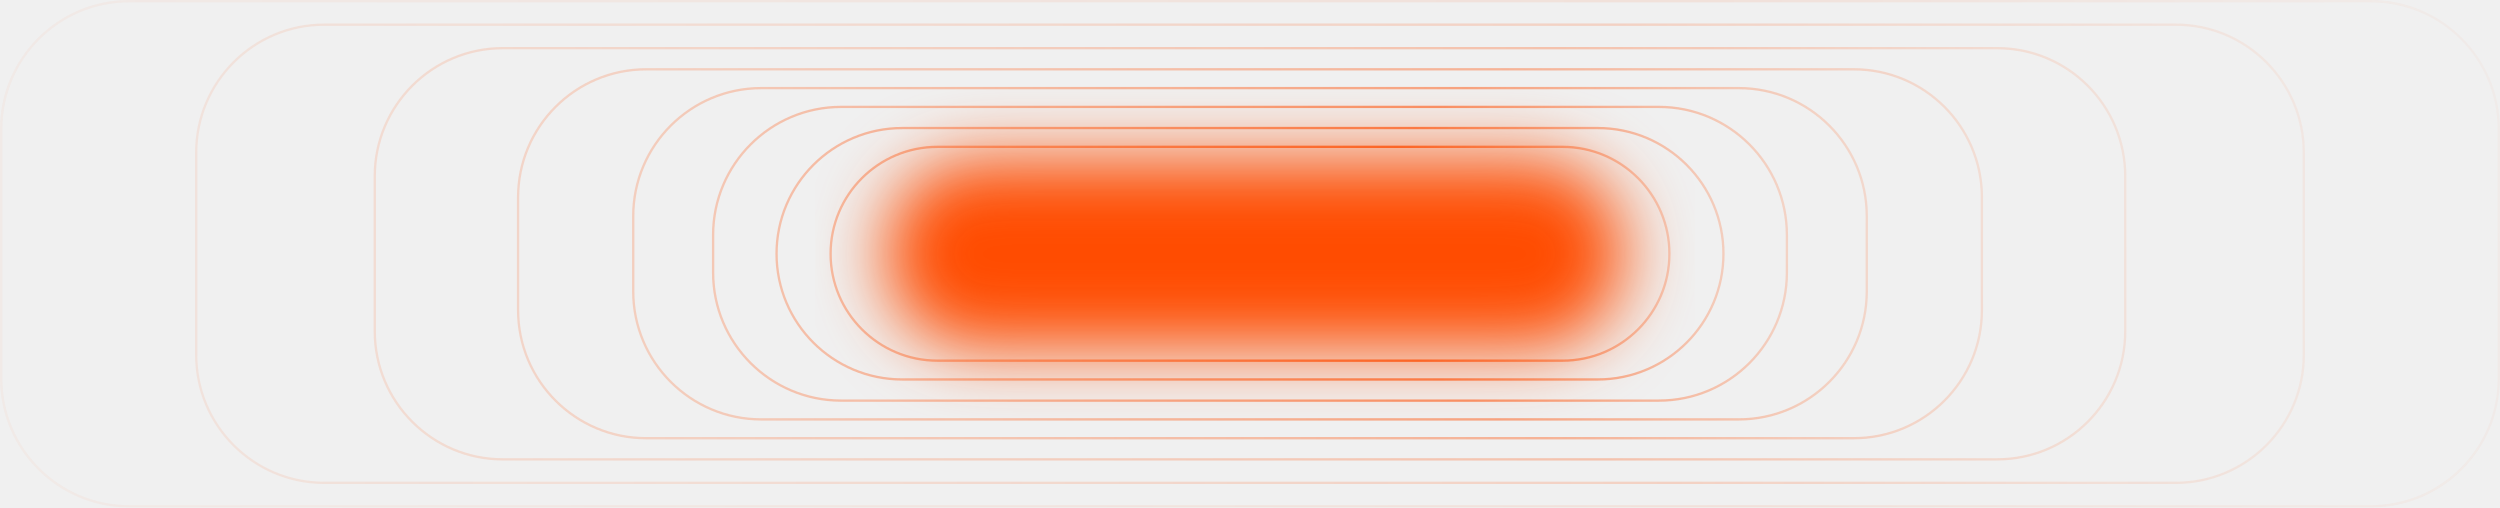
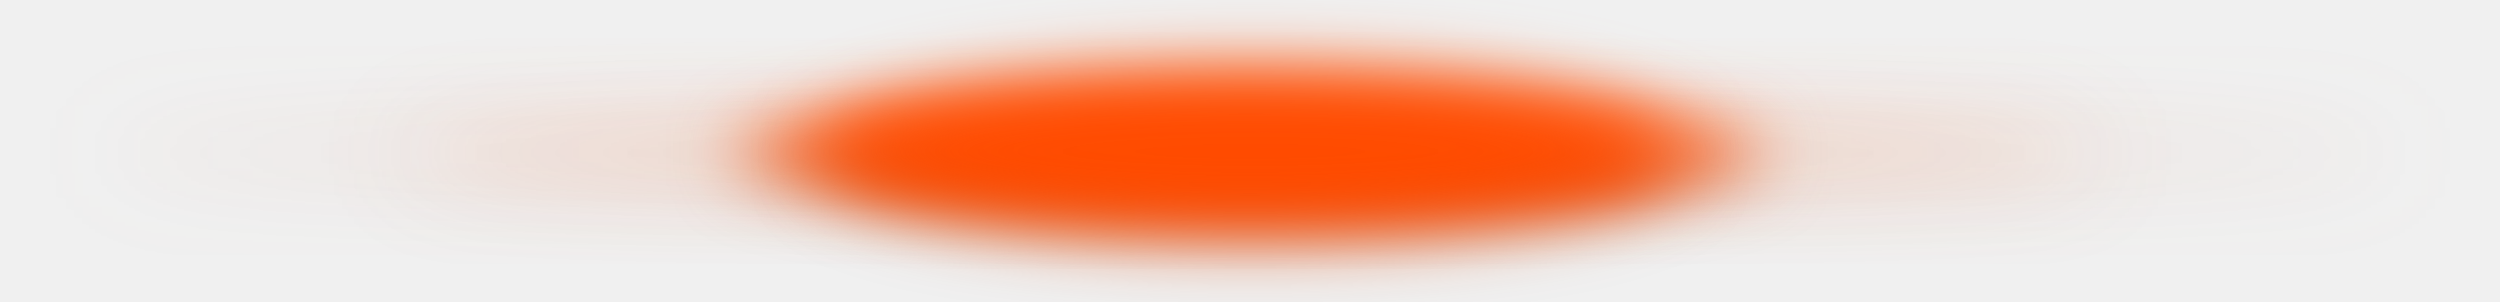
- <svg xmlns="http://www.w3.org/2000/svg" width="1064" height="216" viewBox="0 0 1064 216" fill="none">
-   <g clip-path="url(#clip0_277_1444)">
-     <g filter="url(#filter0_f_277_1444)">
-       <rect x="377" y="68" width="314" height="80" rx="39" fill="#FF4C01" />
-     </g>
-     <rect opacity="0.8" x="353.5" y="62.5" width="357" height="91" rx="45.5" stroke="url(#paint0_linear_277_1444)" />
-     <rect opacity="0.7" x="330.5" y="54.5" width="403" height="107" rx="53.5" stroke="url(#paint1_linear_277_1444)" />
-     <rect opacity="0.6" x="303.5" y="45.5" width="457" height="125" rx="54.5" stroke="url(#paint2_linear_277_1444)" />
-     <rect opacity="0.5" x="269.5" y="37.5" width="525" height="141" rx="54.5" stroke="url(#paint3_linear_277_1444)" />
-     <rect opacity="0.4" x="220.5" y="29.5" width="623" height="157" rx="54.5" stroke="url(#paint4_linear_277_1444)" />
-     <rect opacity="0.3" x="159.5" y="20.5" width="745" height="175" rx="54.5" stroke="url(#paint5_linear_277_1444)" />
-     <rect opacity="0.2" x="83.5" y="10.5" width="897" height="195" rx="54.5" stroke="url(#paint6_linear_277_1444)" />
-     <rect opacity="0.1" x="0.5" y="0.5" width="1063" height="215" rx="54.5" stroke="url(#paint7_linear_277_1444)" />
+ <svg xmlns="http://www.w3.org/2000/svg" width="912" height="110" viewBox="0 0 912 110" fill="none">
+   <g opacity="0.3" filter="url(#filter0_dif_238_2989)">
+     <ellipse cx="456" cy="55" rx="421" ry="3" fill="#FF4B00" />
+   </g>
+   <g opacity="0.4" filter="url(#filter1_dif_238_2989)">
+     <ellipse cx="456" cy="55" rx="313" ry="6" fill="#FF4B00" />
+   </g>
+   <g filter="url(#filter2_dif_238_2989)">
+     <ellipse cx="456" cy="55" rx="188" ry="18" fill="#FF4B00" />
+   </g>
+   <g filter="url(#filter3_dif_238_2989)">
+     <ellipse cx="456" cy="55" rx="157" ry="30" fill="#FF4B00" />
  </g>
  <defs>
-     <filter id="filter0_f_277_1444" x="347" y="38" width="374" height="140" filterUnits="userSpaceOnUse" color-interpolation-filters="sRGB">
+     <filter id="filter0_dif_238_2989" x="0" y="17" width="912" height="76" filterUnits="userSpaceOnUse" color-interpolation-filters="sRGB">
      <feFlood flood-opacity="0" result="BackgroundImageFix" />
-       <feBlend mode="normal" in="SourceGraphic" in2="BackgroundImageFix" result="shape" />
-       <feGaussianBlur stdDeviation="15" result="effect1_foregroundBlur_277_1444" />
+       <feColorMatrix in="SourceAlpha" type="matrix" values="0 0 0 0 0 0 0 0 0 0 0 0 0 0 0 0 0 0 127 0" result="hardAlpha" />
+       <feOffset dy="4" />
+       <feGaussianBlur stdDeviation="2" />
+       <feComposite in2="hardAlpha" operator="out" />
+       <feColorMatrix type="matrix" values="0 0 0 0 0 0 0 0 0 0 0 0 0 0 0 0 0 0 0.25 0" />
+       <feBlend mode="normal" in2="BackgroundImageFix" result="effect1_dropShadow_238_2989" />
+       <feBlend mode="normal" in="SourceGraphic" in2="effect1_dropShadow_238_2989" result="shape" />
+       <feColorMatrix in="SourceAlpha" type="matrix" values="0 0 0 0 0 0 0 0 0 0 0 0 0 0 0 0 0 0 127 0" result="hardAlpha" />
+       <feOffset dx="-2" dy="1" />
+       <feGaussianBlur stdDeviation="1" />
+       <feComposite in2="hardAlpha" operator="arithmetic" k2="-1" k3="1" />
+       <feColorMatrix type="matrix" values="0 0 0 0 1 0 0 0 0 1 0 0 0 0 1 0 0 0 0.9 0" />
+       <feBlend mode="normal" in2="shape" result="effect2_innerShadow_238_2989" />
+       <feGaussianBlur stdDeviation="17.5" result="effect3_foregroundBlur_238_2989" />
    </filter>
-     <linearGradient id="paint0_linear_277_1444" x1="357.621" y1="148.424" x2="714.999" y2="111.175" gradientUnits="userSpaceOnUse">
-       <stop stop-color="#FF4B00" stop-opacity="0.41" />
-       <stop offset="0.681" stop-color="#FF4B00" stop-opacity="0.938" />
-       <stop offset="1" stop-color="#FF4B00" stop-opacity="0.28" />
-     </linearGradient>
-     <linearGradient id="paint1_linear_277_1444" x1="335.215" y1="155.455" x2="738.843" y2="115.013" gradientUnits="userSpaceOnUse">
-       <stop stop-color="#FF4B00" stop-opacity="0.41" />
-       <stop offset="0.681" stop-color="#FF4B00" stop-opacity="0.938" />
-       <stop offset="1" stop-color="#FF4B00" stop-opacity="0.28" />
-     </linearGradient>
-     <linearGradient id="paint2_linear_277_1444" x1="308.912" y1="163.364" x2="766.744" y2="118.789" gradientUnits="userSpaceOnUse">
-       <stop stop-color="#FF4B00" stop-opacity="0.41" />
-       <stop offset="0.681" stop-color="#FF4B00" stop-opacity="0.938" />
-       <stop offset="1" stop-color="#FF4B00" stop-opacity="0.28" />
-     </linearGradient>
-     <linearGradient id="paint3_linear_277_1444" x1="275.789" y1="170.394" x2="801.406" y2="118.244" gradientUnits="userSpaceOnUse">
-       <stop stop-color="#FF4B00" stop-opacity="0.41" />
-       <stop offset="0.681" stop-color="#FF4B00" stop-opacity="0.938" />
-       <stop offset="1" stop-color="#FF4B00" stop-opacity="0.28" />
-     </linearGradient>
-     <linearGradient id="paint4_linear_277_1444" x1="228.054" y1="177.424" x2="850.77" y2="111.551" gradientUnits="userSpaceOnUse">
-       <stop stop-color="#FF4B00" stop-opacity="0.41" />
-       <stop offset="0.681" stop-color="#FF4B00" stop-opacity="0.938" />
-       <stop offset="1" stop-color="#FF4B00" stop-opacity="0.28" />
-     </linearGradient>
-     <linearGradient id="paint5_linear_277_1444" x1="168.629" y1="185.333" x2="911.845" y2="100.955" gradientUnits="userSpaceOnUse">
-       <stop stop-color="#FF4B00" stop-opacity="0.41" />
-       <stop offset="0.681" stop-color="#FF4B00" stop-opacity="0.938" />
-       <stop offset="1" stop-color="#FF4B00" stop-opacity="0.28" />
-     </linearGradient>
-     <linearGradient id="paint6_linear_277_1444" x1="94.591" y1="194.121" x2="987.326" y2="84.566" gradientUnits="userSpaceOnUse">
-       <stop stop-color="#FF4B00" stop-opacity="0.41" />
-       <stop offset="0.681" stop-color="#FF4B00" stop-opacity="0.938" />
-       <stop offset="1" stop-color="#FF4B00" stop-opacity="0.28" />
-     </linearGradient>
-     <linearGradient id="paint7_linear_277_1444" x1="13.734" y1="202.909" x2="1069.05" y2="63.669" gradientUnits="userSpaceOnUse">
-       <stop stop-color="#FF4B00" stop-opacity="0.41" />
-       <stop offset="0.681" stop-color="#FF4B00" stop-opacity="0.938" />
-       <stop offset="1" stop-color="#FF4B00" stop-opacity="0.28" />
-     </linearGradient>
-     <clipPath id="clip0_277_1444">
-       <rect width="1064" height="216" fill="white" />
-     </clipPath>
+     <filter id="filter1_dif_238_2989" x="108" y="14" width="696" height="82" filterUnits="userSpaceOnUse" color-interpolation-filters="sRGB">
+       <feFlood flood-opacity="0" result="BackgroundImageFix" />
+       <feColorMatrix in="SourceAlpha" type="matrix" values="0 0 0 0 0 0 0 0 0 0 0 0 0 0 0 0 0 0 127 0" result="hardAlpha" />
+       <feOffset dy="4" />
+       <feGaussianBlur stdDeviation="2" />
+       <feComposite in2="hardAlpha" operator="out" />
+       <feColorMatrix type="matrix" values="0 0 0 0 0 0 0 0 0 0 0 0 0 0 0 0 0 0 0.25 0" />
+       <feBlend mode="normal" in2="BackgroundImageFix" result="effect1_dropShadow_238_2989" />
+       <feBlend mode="normal" in="SourceGraphic" in2="effect1_dropShadow_238_2989" result="shape" />
+       <feColorMatrix in="SourceAlpha" type="matrix" values="0 0 0 0 0 0 0 0 0 0 0 0 0 0 0 0 0 0 127 0" result="hardAlpha" />
+       <feOffset dx="-2" dy="1" />
+       <feGaussianBlur stdDeviation="1" />
+       <feComposite in2="hardAlpha" operator="arithmetic" k2="-1" k3="1" />
+       <feColorMatrix type="matrix" values="0 0 0 0 1 0 0 0 0 1 0 0 0 0 1 0 0 0 0.9 0" />
+       <feBlend mode="normal" in2="shape" result="effect2_innerShadow_238_2989" />
+       <feGaussianBlur stdDeviation="17.5" result="effect3_foregroundBlur_238_2989" />
+     </filter>
+     <filter id="filter2_dif_238_2989" x="243" y="12" width="426" height="86" filterUnits="userSpaceOnUse" color-interpolation-filters="sRGB">
+       <feFlood flood-opacity="0" result="BackgroundImageFix" />
+       <feColorMatrix in="SourceAlpha" type="matrix" values="0 0 0 0 0 0 0 0 0 0 0 0 0 0 0 0 0 0 127 0" result="hardAlpha" />
+       <feOffset dy="4" />
+       <feGaussianBlur stdDeviation="2" />
+       <feComposite in2="hardAlpha" operator="out" />
+       <feColorMatrix type="matrix" values="0 0 0 0 0 0 0 0 0 0 0 0 0 0 0 0 0 0 0.25 0" />
+       <feBlend mode="normal" in2="BackgroundImageFix" result="effect1_dropShadow_238_2989" />
+       <feBlend mode="normal" in="SourceGraphic" in2="effect1_dropShadow_238_2989" result="shape" />
+       <feColorMatrix in="SourceAlpha" type="matrix" values="0 0 0 0 0 0 0 0 0 0 0 0 0 0 0 0 0 0 127 0" result="hardAlpha" />
+       <feOffset dx="-2" dy="1" />
+       <feGaussianBlur stdDeviation="1" />
+       <feComposite in2="hardAlpha" operator="arithmetic" k2="-1" k3="1" />
+       <feColorMatrix type="matrix" values="0 0 0 0 1 0 0 0 0 1 0 0 0 0 1 0 0 0 0.9 0" />
+       <feBlend mode="normal" in2="shape" result="effect2_innerShadow_238_2989" />
+       <feGaussianBlur stdDeviation="12.5" result="effect3_foregroundBlur_238_2989" />
+     </filter>
+     <filter id="filter3_dif_238_2989" x="274" y="0" width="364" height="110" filterUnits="userSpaceOnUse" color-interpolation-filters="sRGB">
+       <feFlood flood-opacity="0" result="BackgroundImageFix" />
+       <feColorMatrix in="SourceAlpha" type="matrix" values="0 0 0 0 0 0 0 0 0 0 0 0 0 0 0 0 0 0 127 0" result="hardAlpha" />
+       <feOffset dy="4" />
+       <feGaussianBlur stdDeviation="2" />
+       <feComposite in2="hardAlpha" operator="out" />
+       <feColorMatrix type="matrix" values="0 0 0 0 0 0 0 0 0 0 0 0 0 0 0 0 0 0 0.25 0" />
+       <feBlend mode="normal" in2="BackgroundImageFix" result="effect1_dropShadow_238_2989" />
+       <feBlend mode="normal" in="SourceGraphic" in2="effect1_dropShadow_238_2989" result="shape" />
+       <feColorMatrix in="SourceAlpha" type="matrix" values="0 0 0 0 0 0 0 0 0 0 0 0 0 0 0 0 0 0 127 0" result="hardAlpha" />
+       <feOffset dx="-2" dy="1" />
+       <feGaussianBlur stdDeviation="1" />
+       <feComposite in2="hardAlpha" operator="arithmetic" k2="-1" k3="1" />
+       <feColorMatrix type="matrix" values="0 0 0 0 1 0 0 0 0 1 0 0 0 0 1 0 0 0 0.9 0" />
+       <feBlend mode="normal" in2="shape" result="effect2_innerShadow_238_2989" />
+       <feGaussianBlur stdDeviation="12.5" result="effect3_foregroundBlur_238_2989" />
+     </filter>
  </defs>
</svg>
